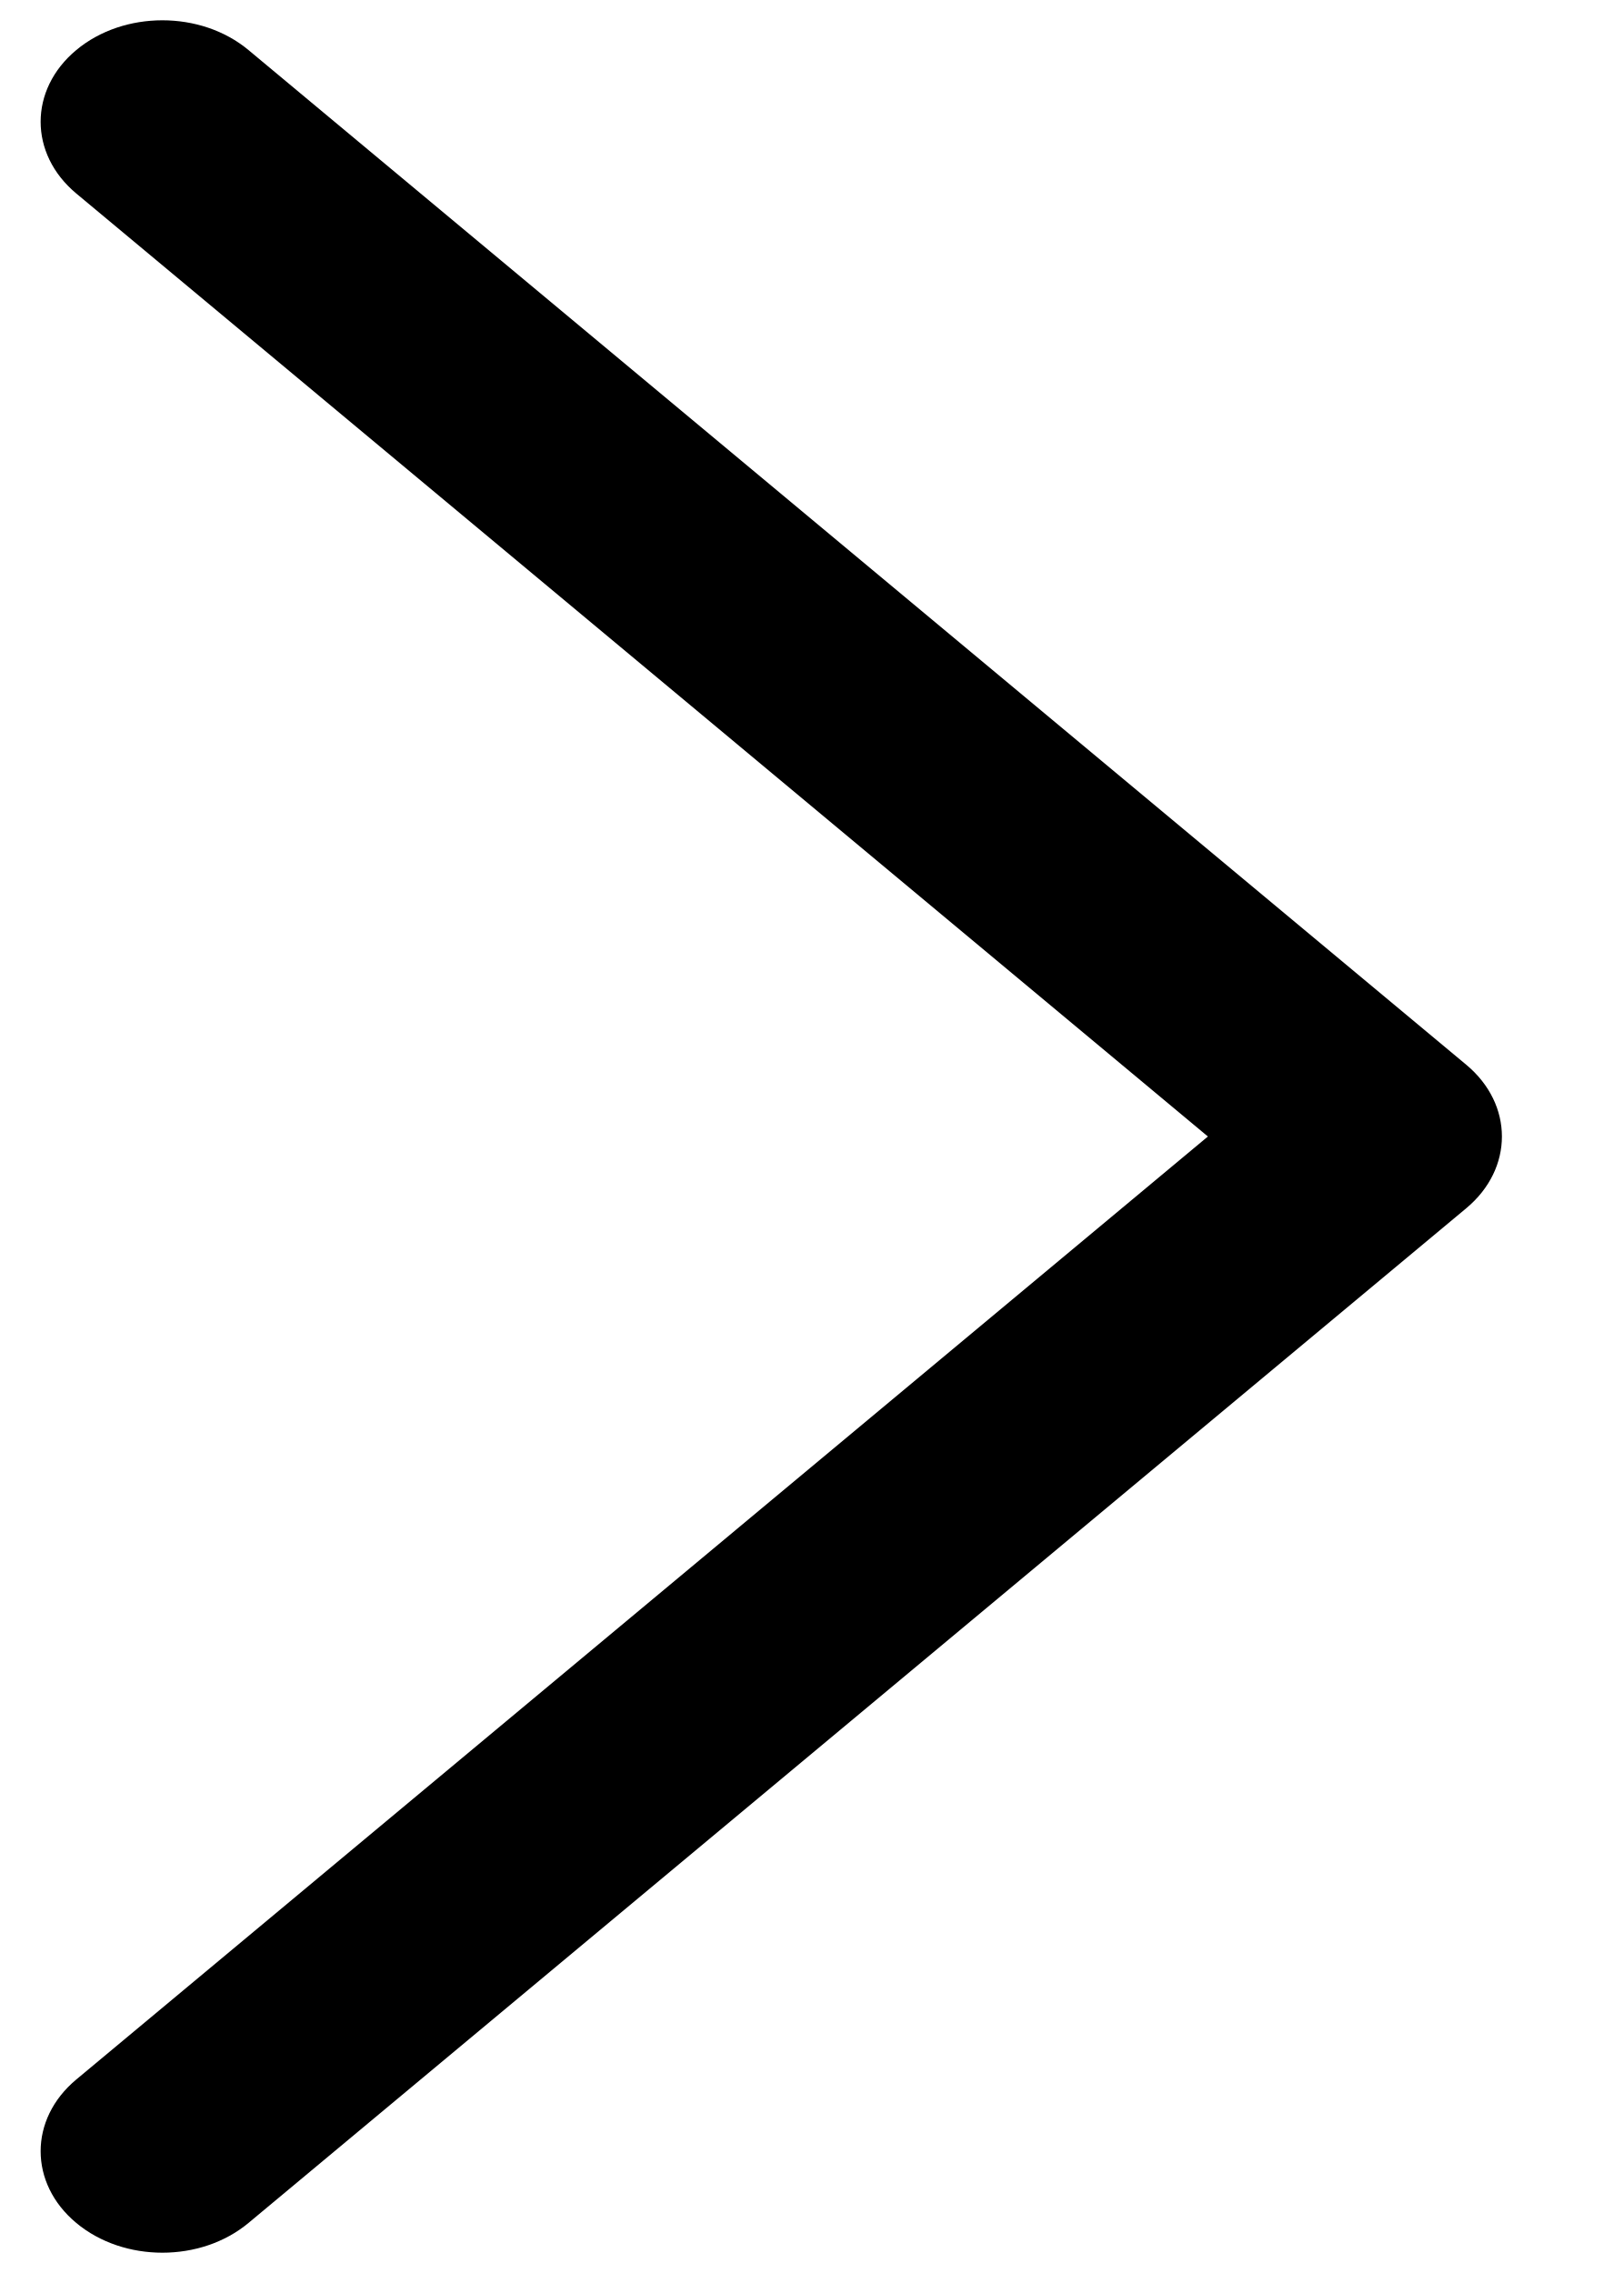
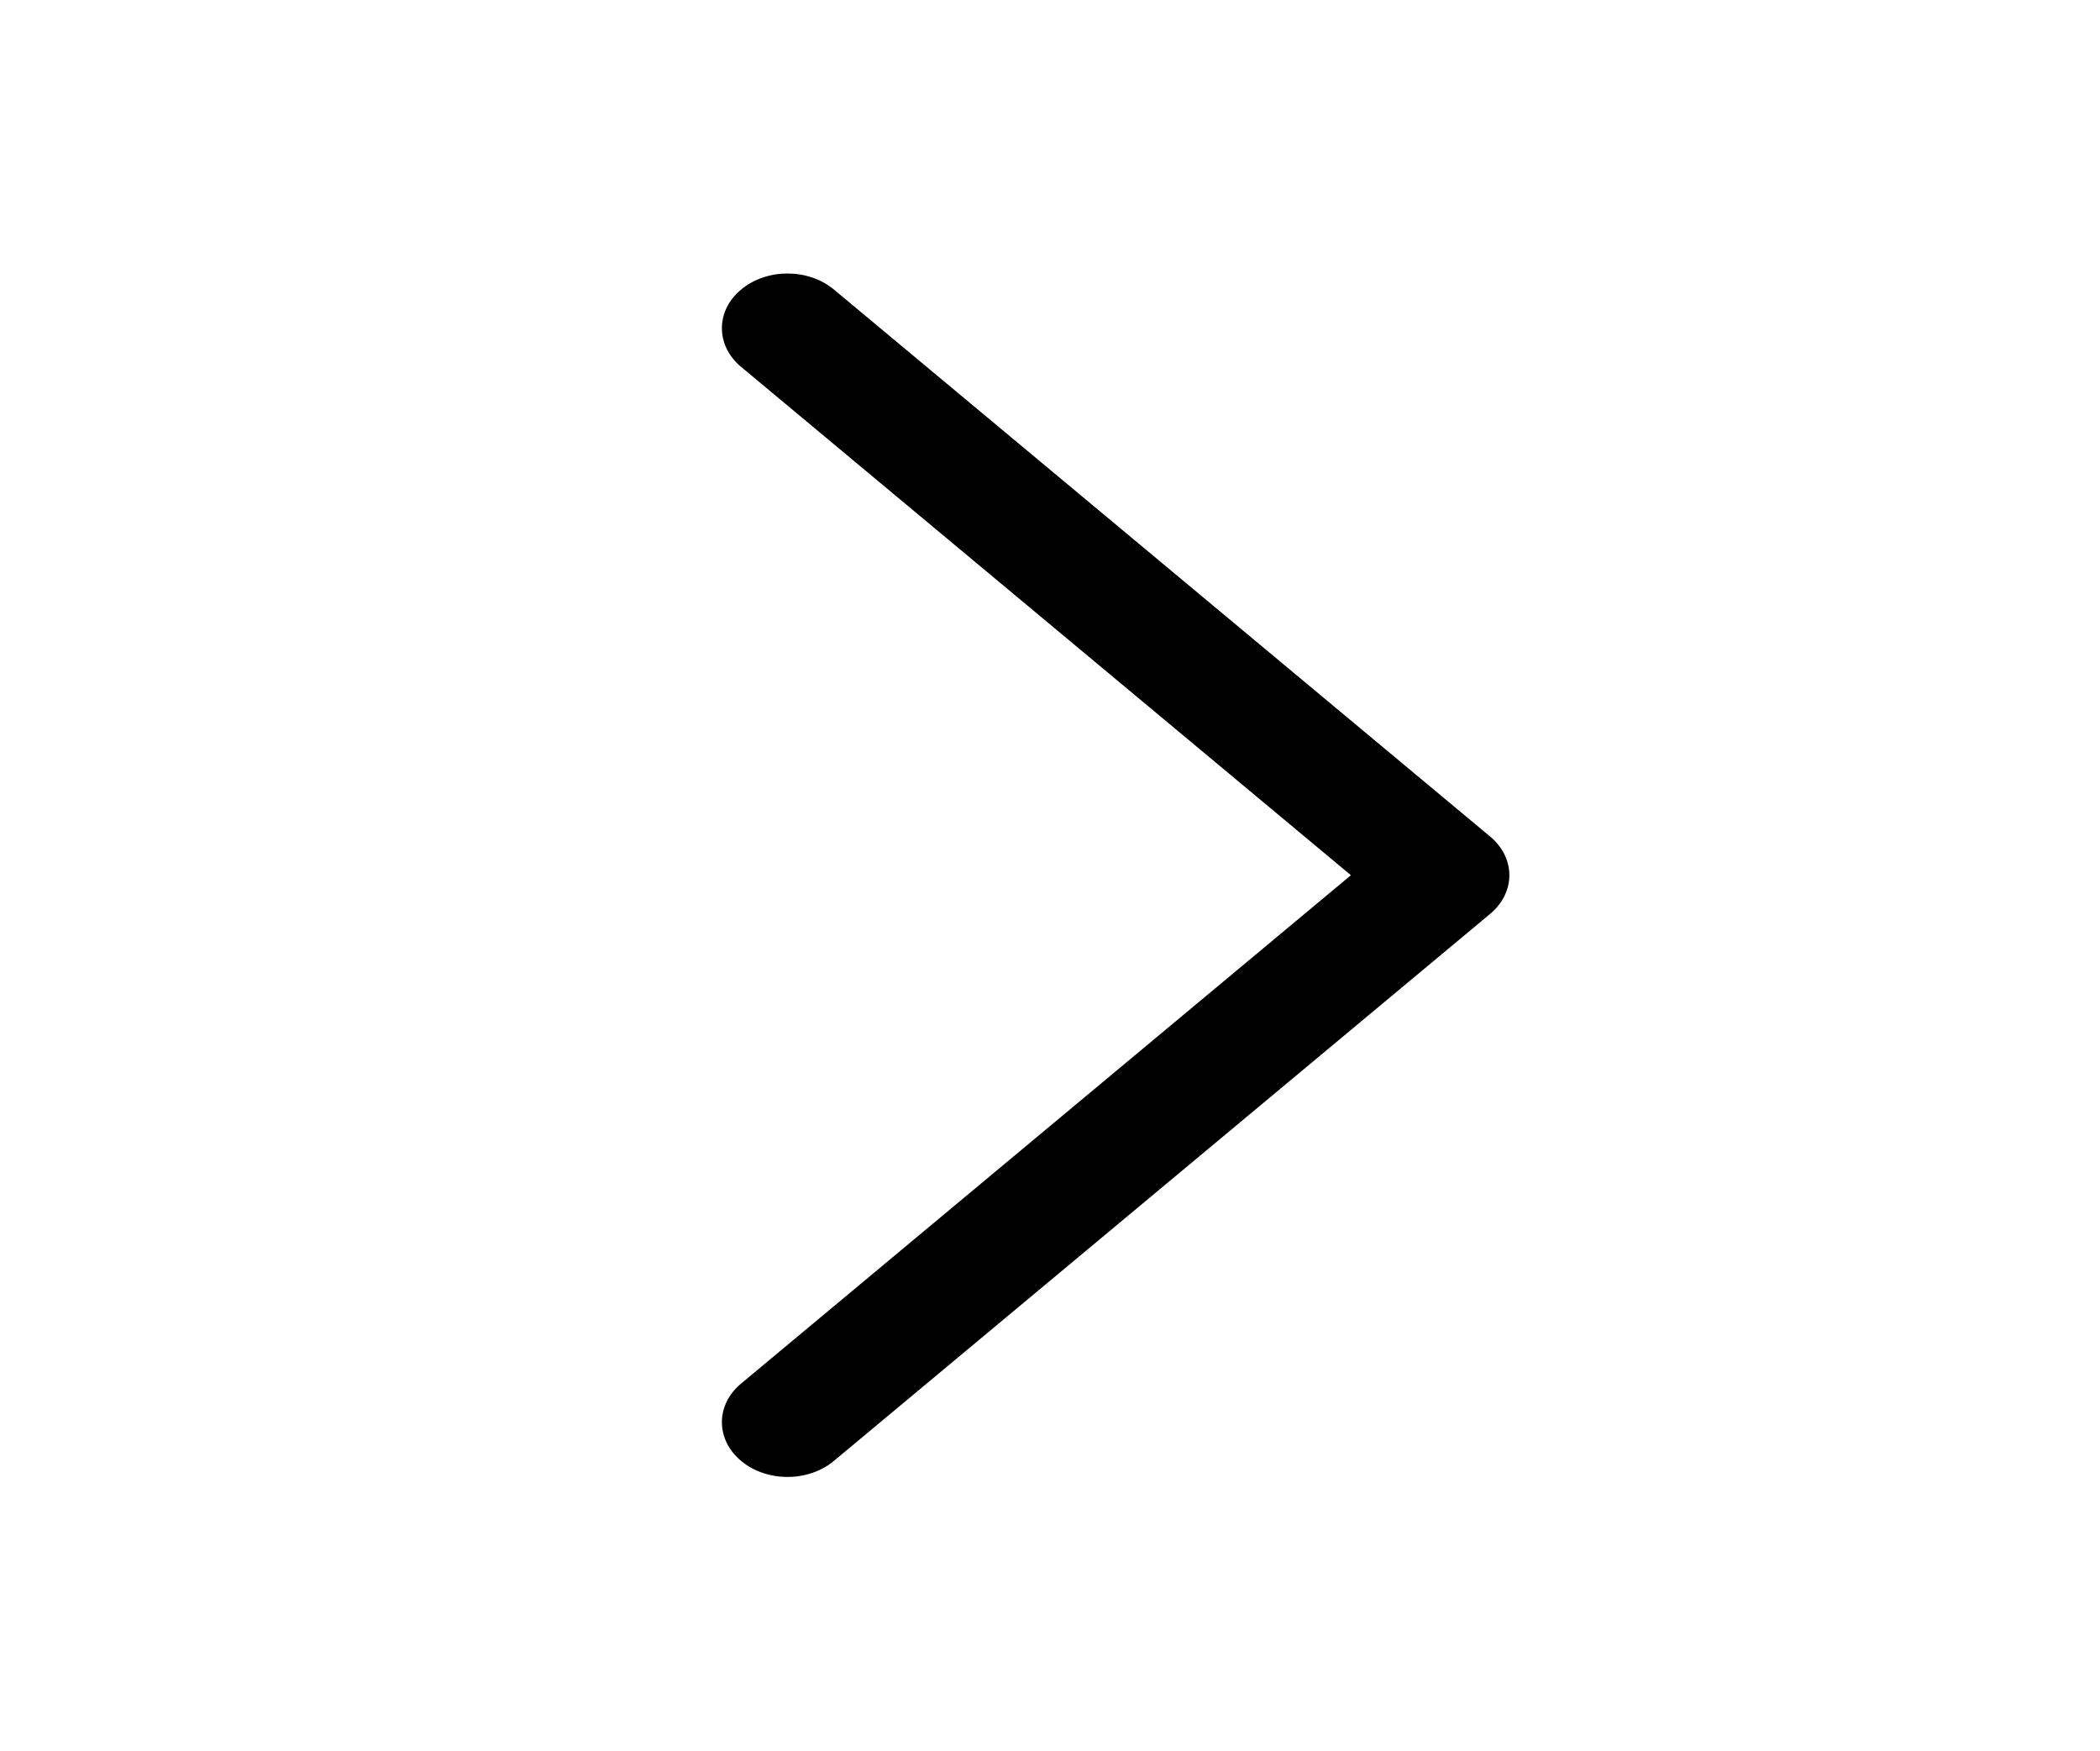
- <svg xmlns="http://www.w3.org/2000/svg" width="10" height="14" viewBox="0 0 10 14" fill="none">
-   <path fill-rule="evenodd" clip-rule="evenodd" d="M0.47 0.308C0.763 0.064 1.237 0.064 1.53 0.308L9.03 6.558C9.323 6.802 9.323 7.198 9.03 7.442L1.53 13.692C1.237 13.936 0.763 13.936 0.47 13.692C0.177 13.448 0.177 13.052 0.47 12.808L7.439 7L0.47 1.192C0.177 0.948 0.177 0.552 0.47 0.308Z" fill="black" />
+ <svg xmlns="http://www.w3.org/2000/svg" width="24" height="20" viewBox="0 0 24 20" fill="none">
+   <path fill-rule="evenodd" clip-rule="evenodd" d="M8.47 3.308C8.763 3.064 9.237 3.064 9.53 3.308L17.03 9.558C17.323 9.802 17.323 10.198 17.03 10.442L9.53 16.692C9.237 16.936 8.763 16.936 8.47 16.692C8.177 16.448 8.177 16.052 8.47 15.808L15.439 10L8.47 4.192C8.177 3.948 8.177 3.552 8.47 3.308Z" fill="black" />
</svg>
